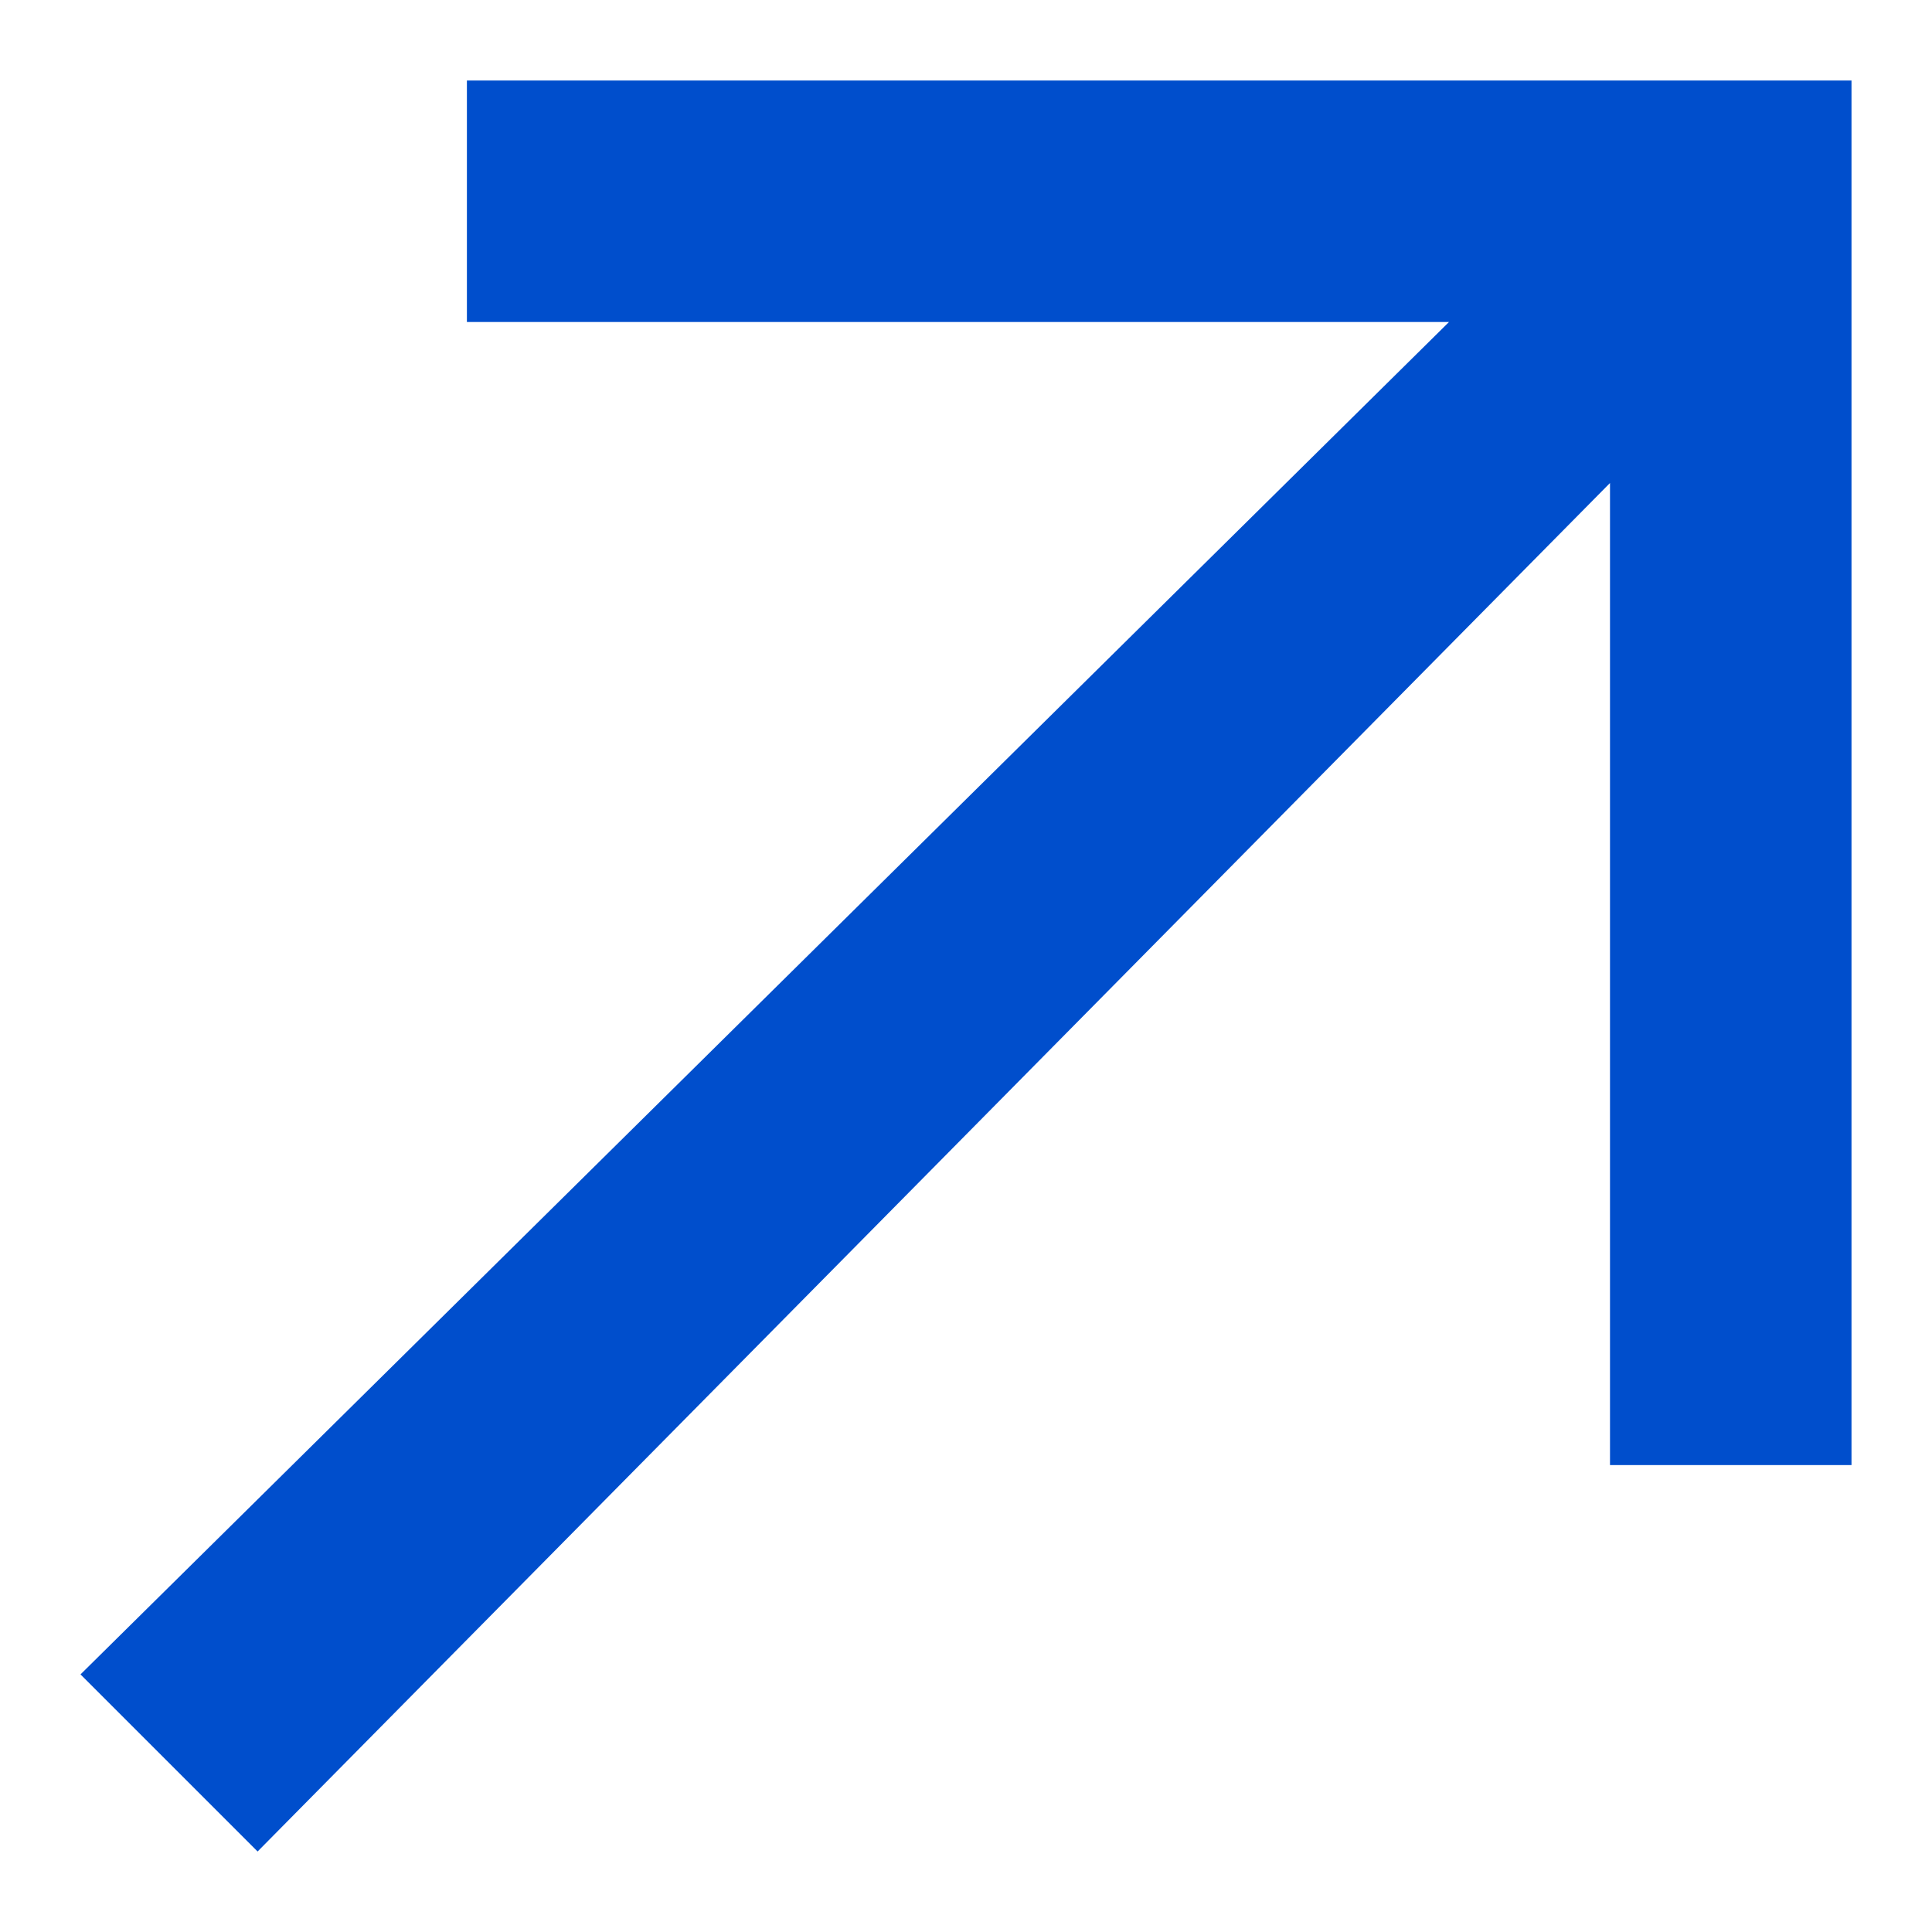
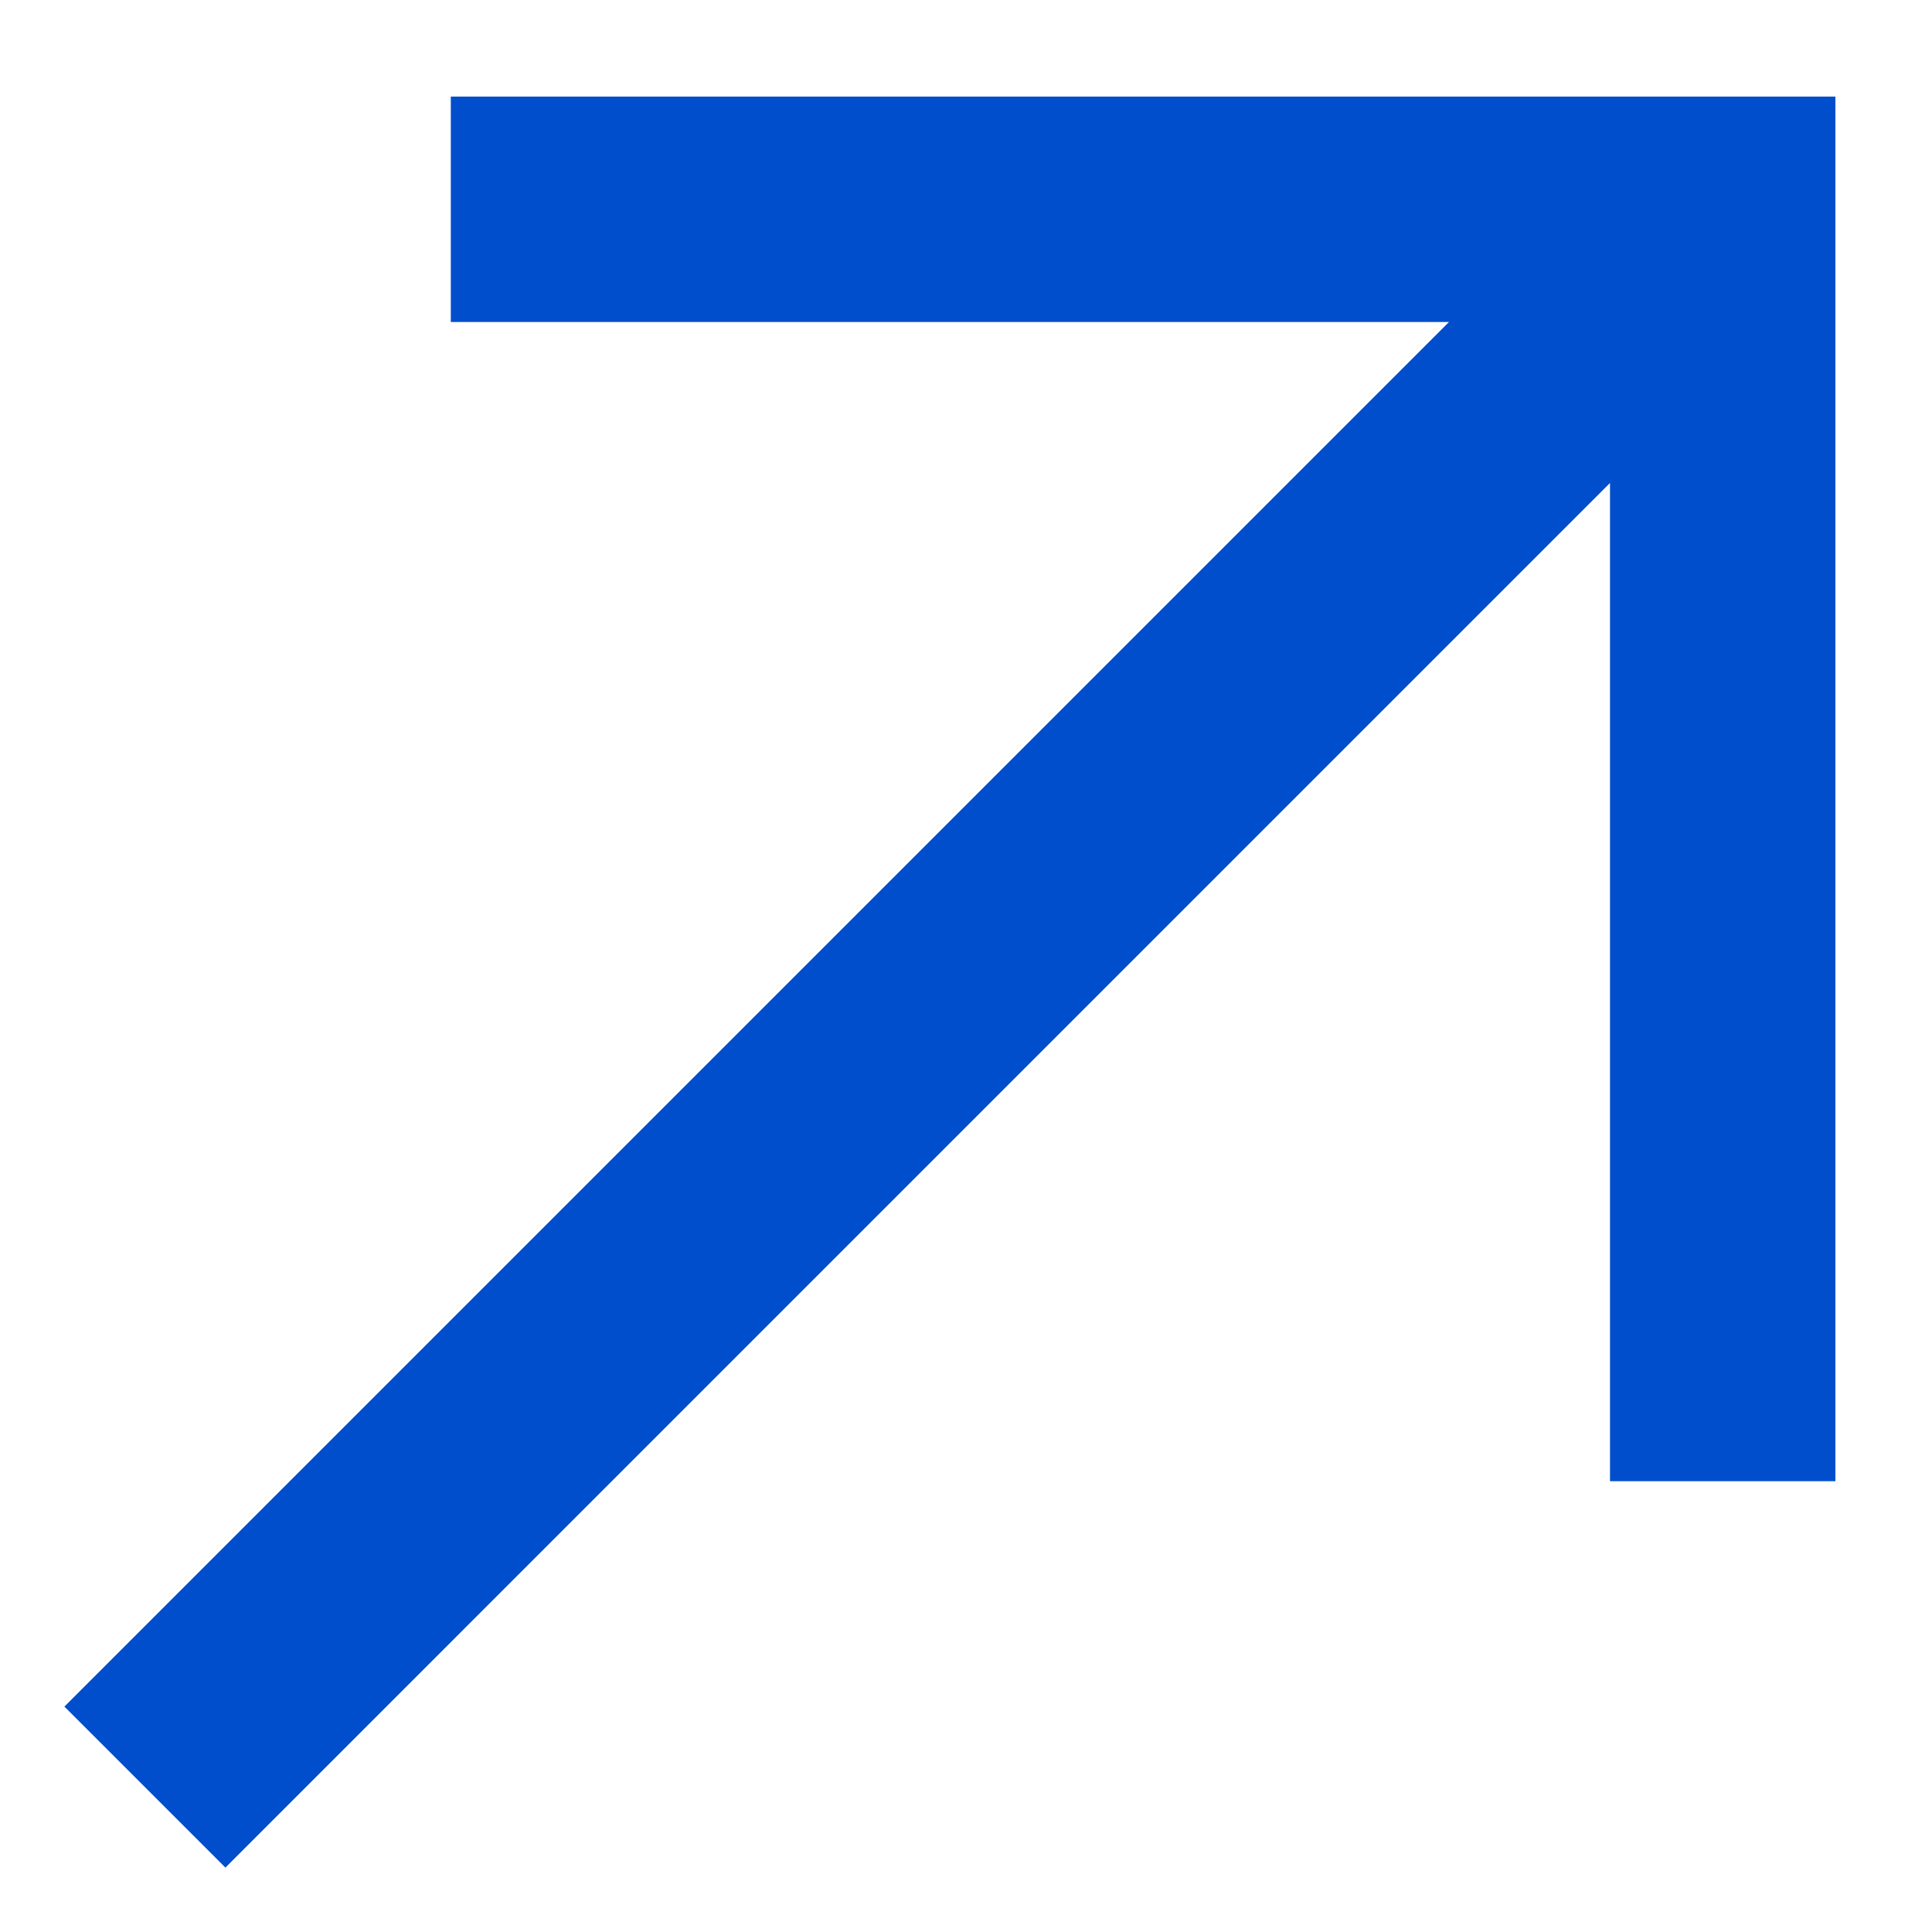
<svg xmlns="http://www.w3.org/2000/svg" version="1.1" id="Calque_1" x="0px" y="0px" viewBox="0 0 12 12" style="enable-background:new 0 0 12 12;" xml:space="preserve">
  <style type="text/css">
	.st0{fill:#004ECC;}
</style>
-   <polygon class="st0" points="11.5,9.1 11.5,0.5 2.9,0.5 2.9,2 9,2 0.5,10.4 1.6,11.5 10,3 10,9.1 " />
+   <polygon class="st0" points="2.8,0.6 2.8,2 9,2 0.4,10.6 1.4,11.6 10,3 10,9.2 11.4,9.2 11.4,0.6 " />
</svg>
